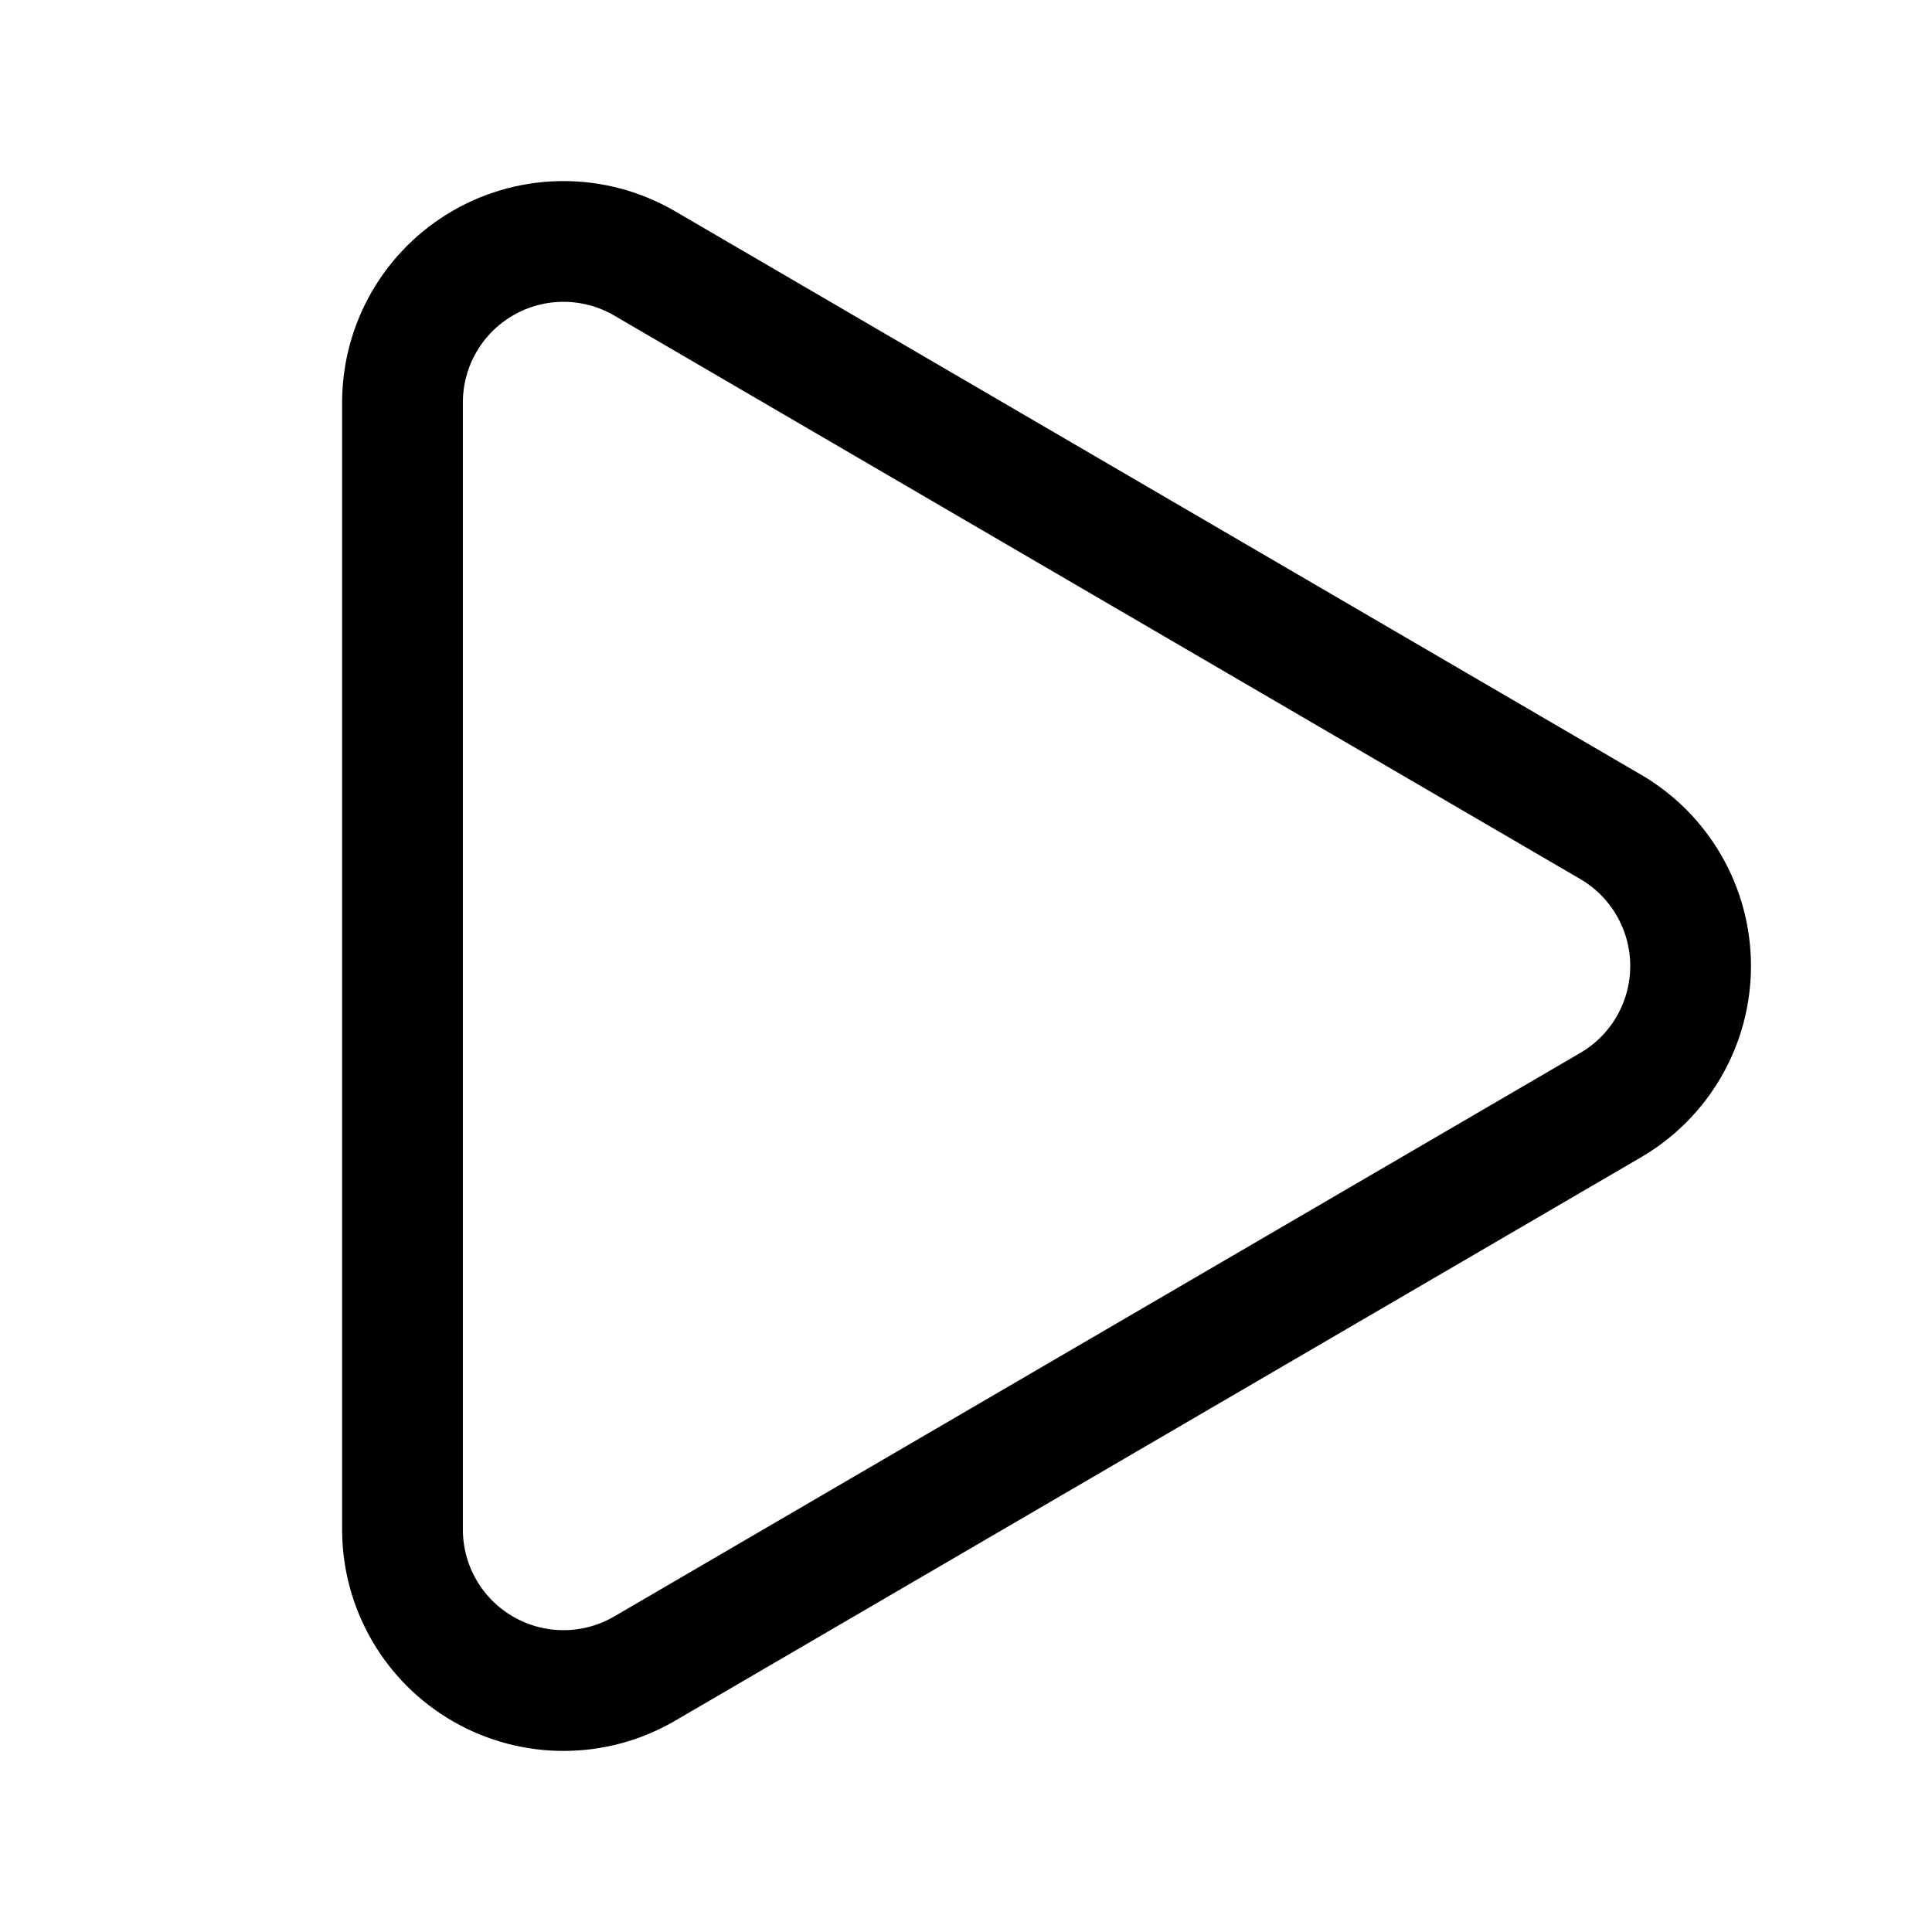
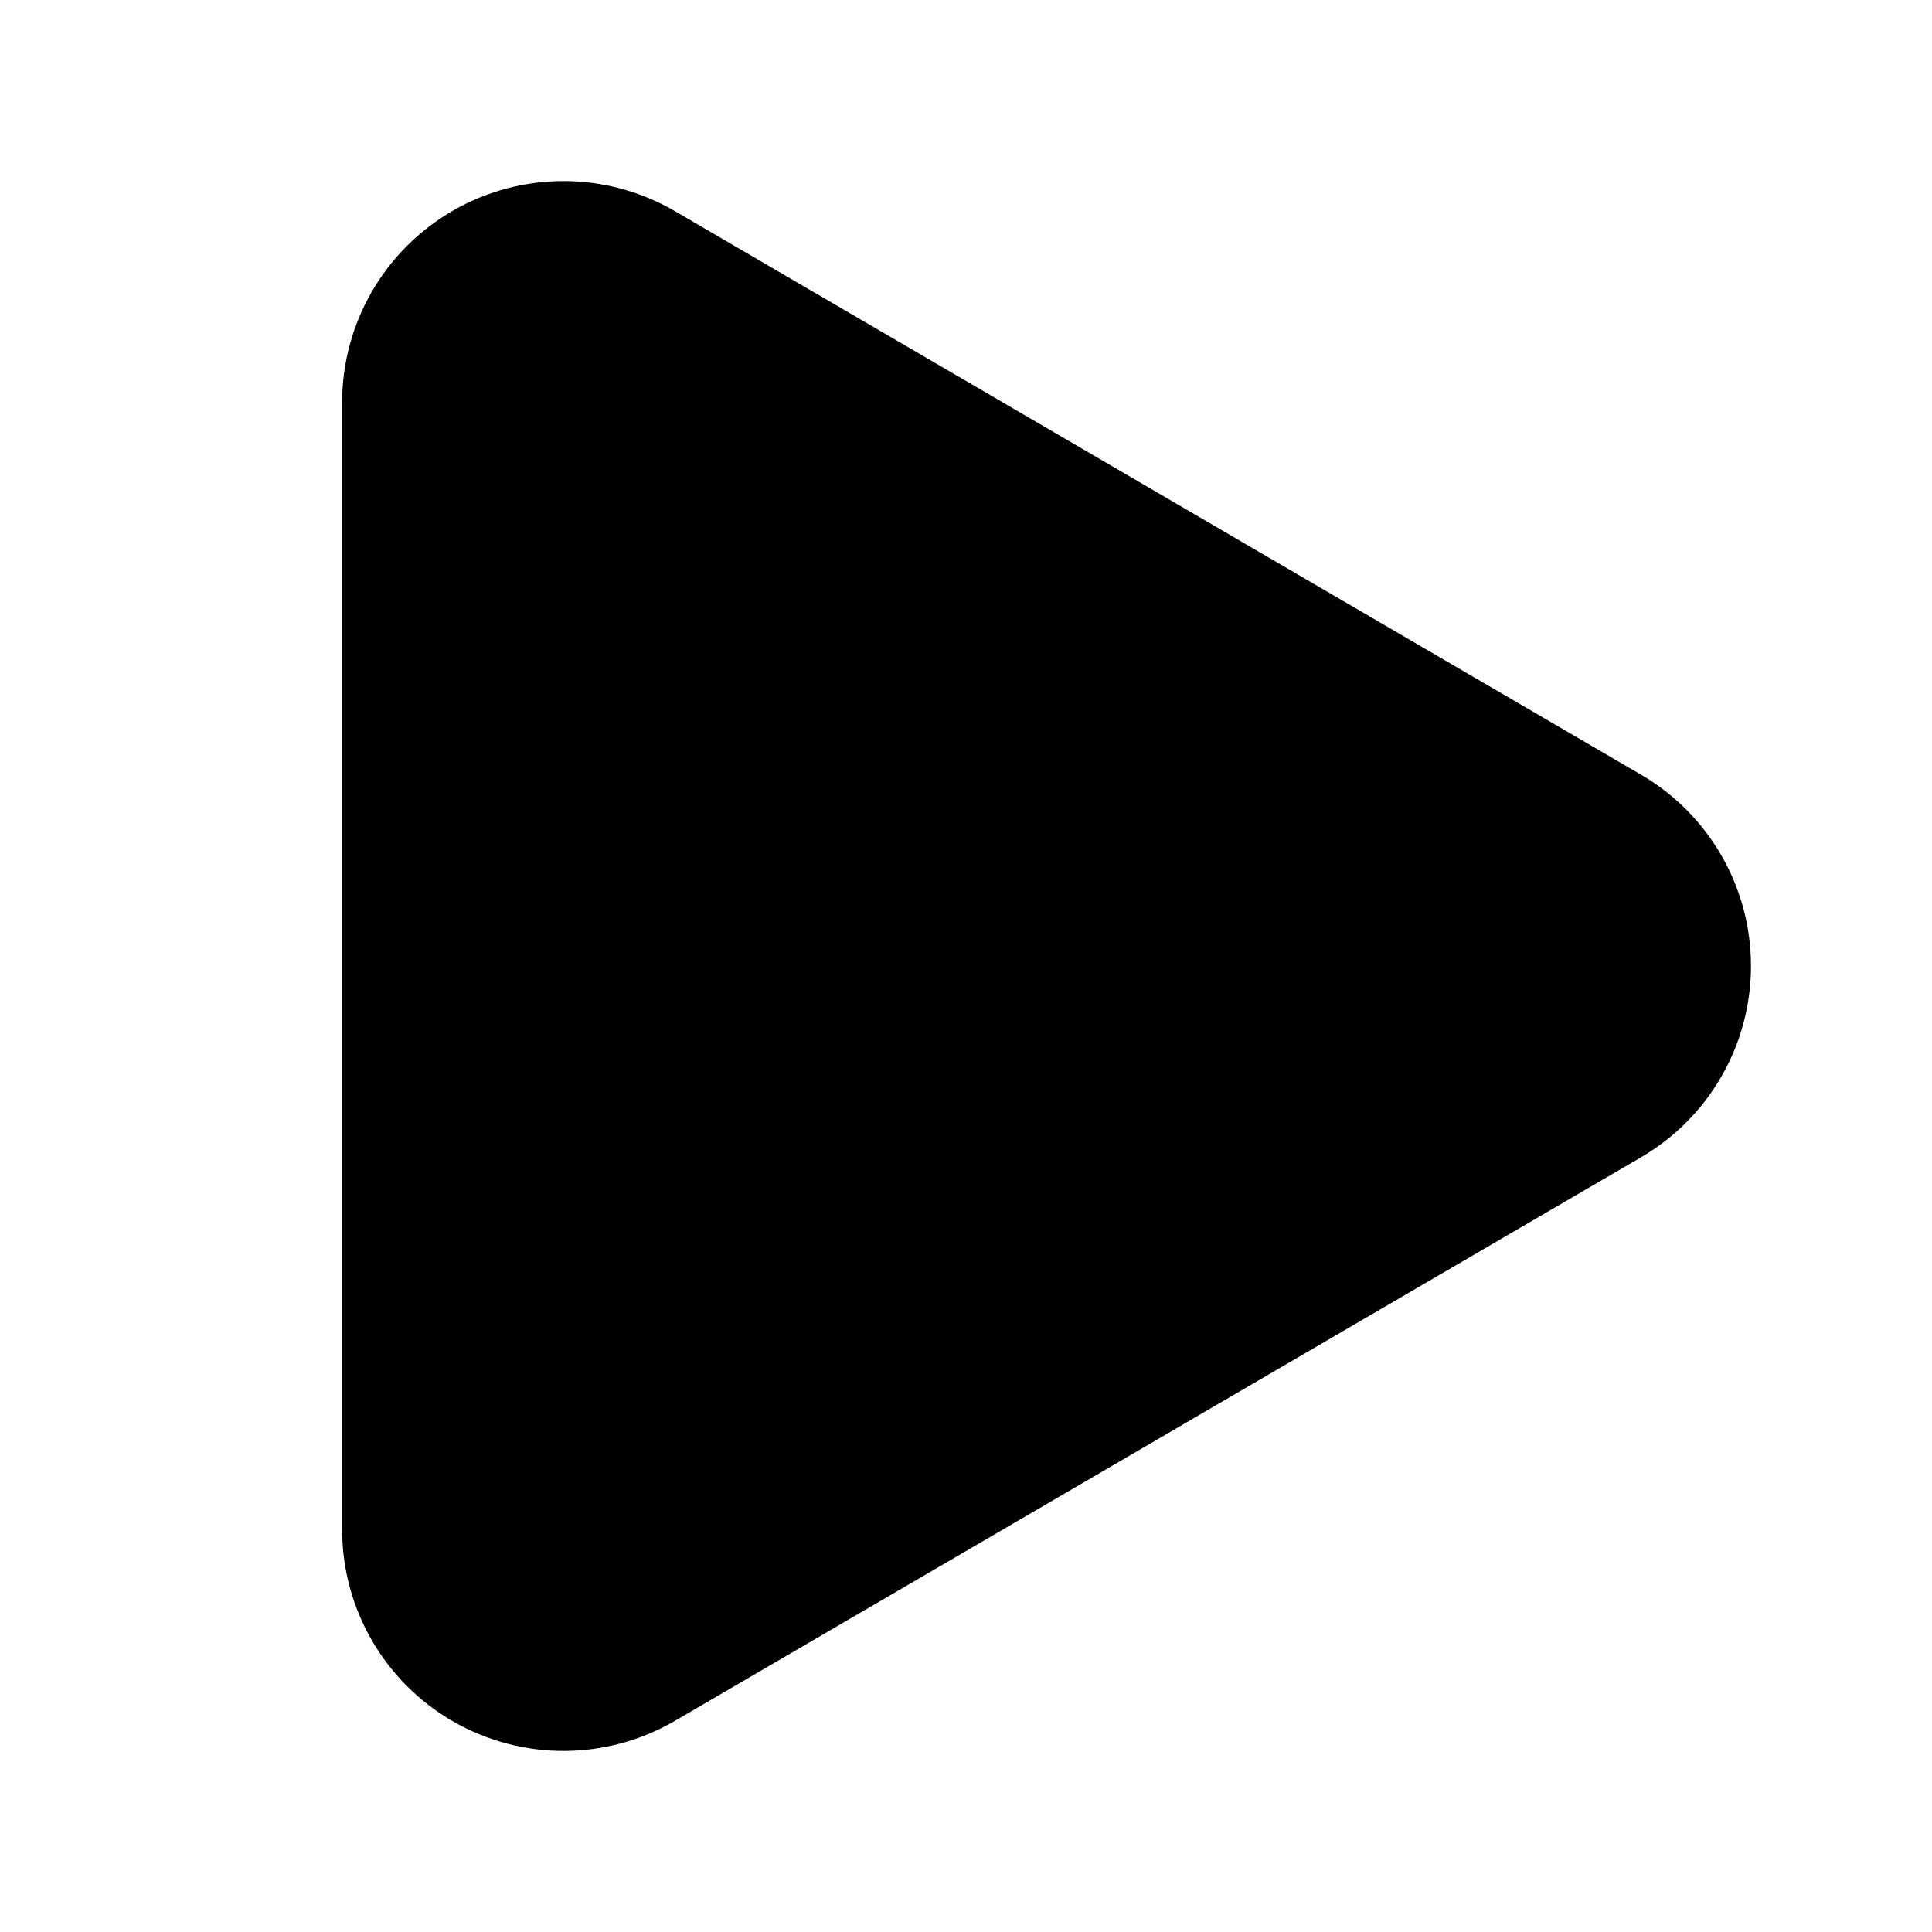
- <svg xmlns="http://www.w3.org/2000/svg" width="24" height="24" viewBox="0 0 24 24" fill="none" stroke="currentColor" stroke-width="1.5" stroke-linecap="round" stroke-linejoin="round">
+ <svg xmlns="http://www.w3.org/2000/svg" width="24" height="24" viewBox="0 0 24 24" fill="currentColor" stroke="currentColor" stroke-width="1.5" stroke-linecap="round" stroke-linejoin="round">
  <path d="M5 5a2 2 0 0 1 3.008-1.728l11.997 6.998a2 2 0 0 1 .003 3.458l-12 7A2 2 0 0 1 5 19z" />
</svg>
